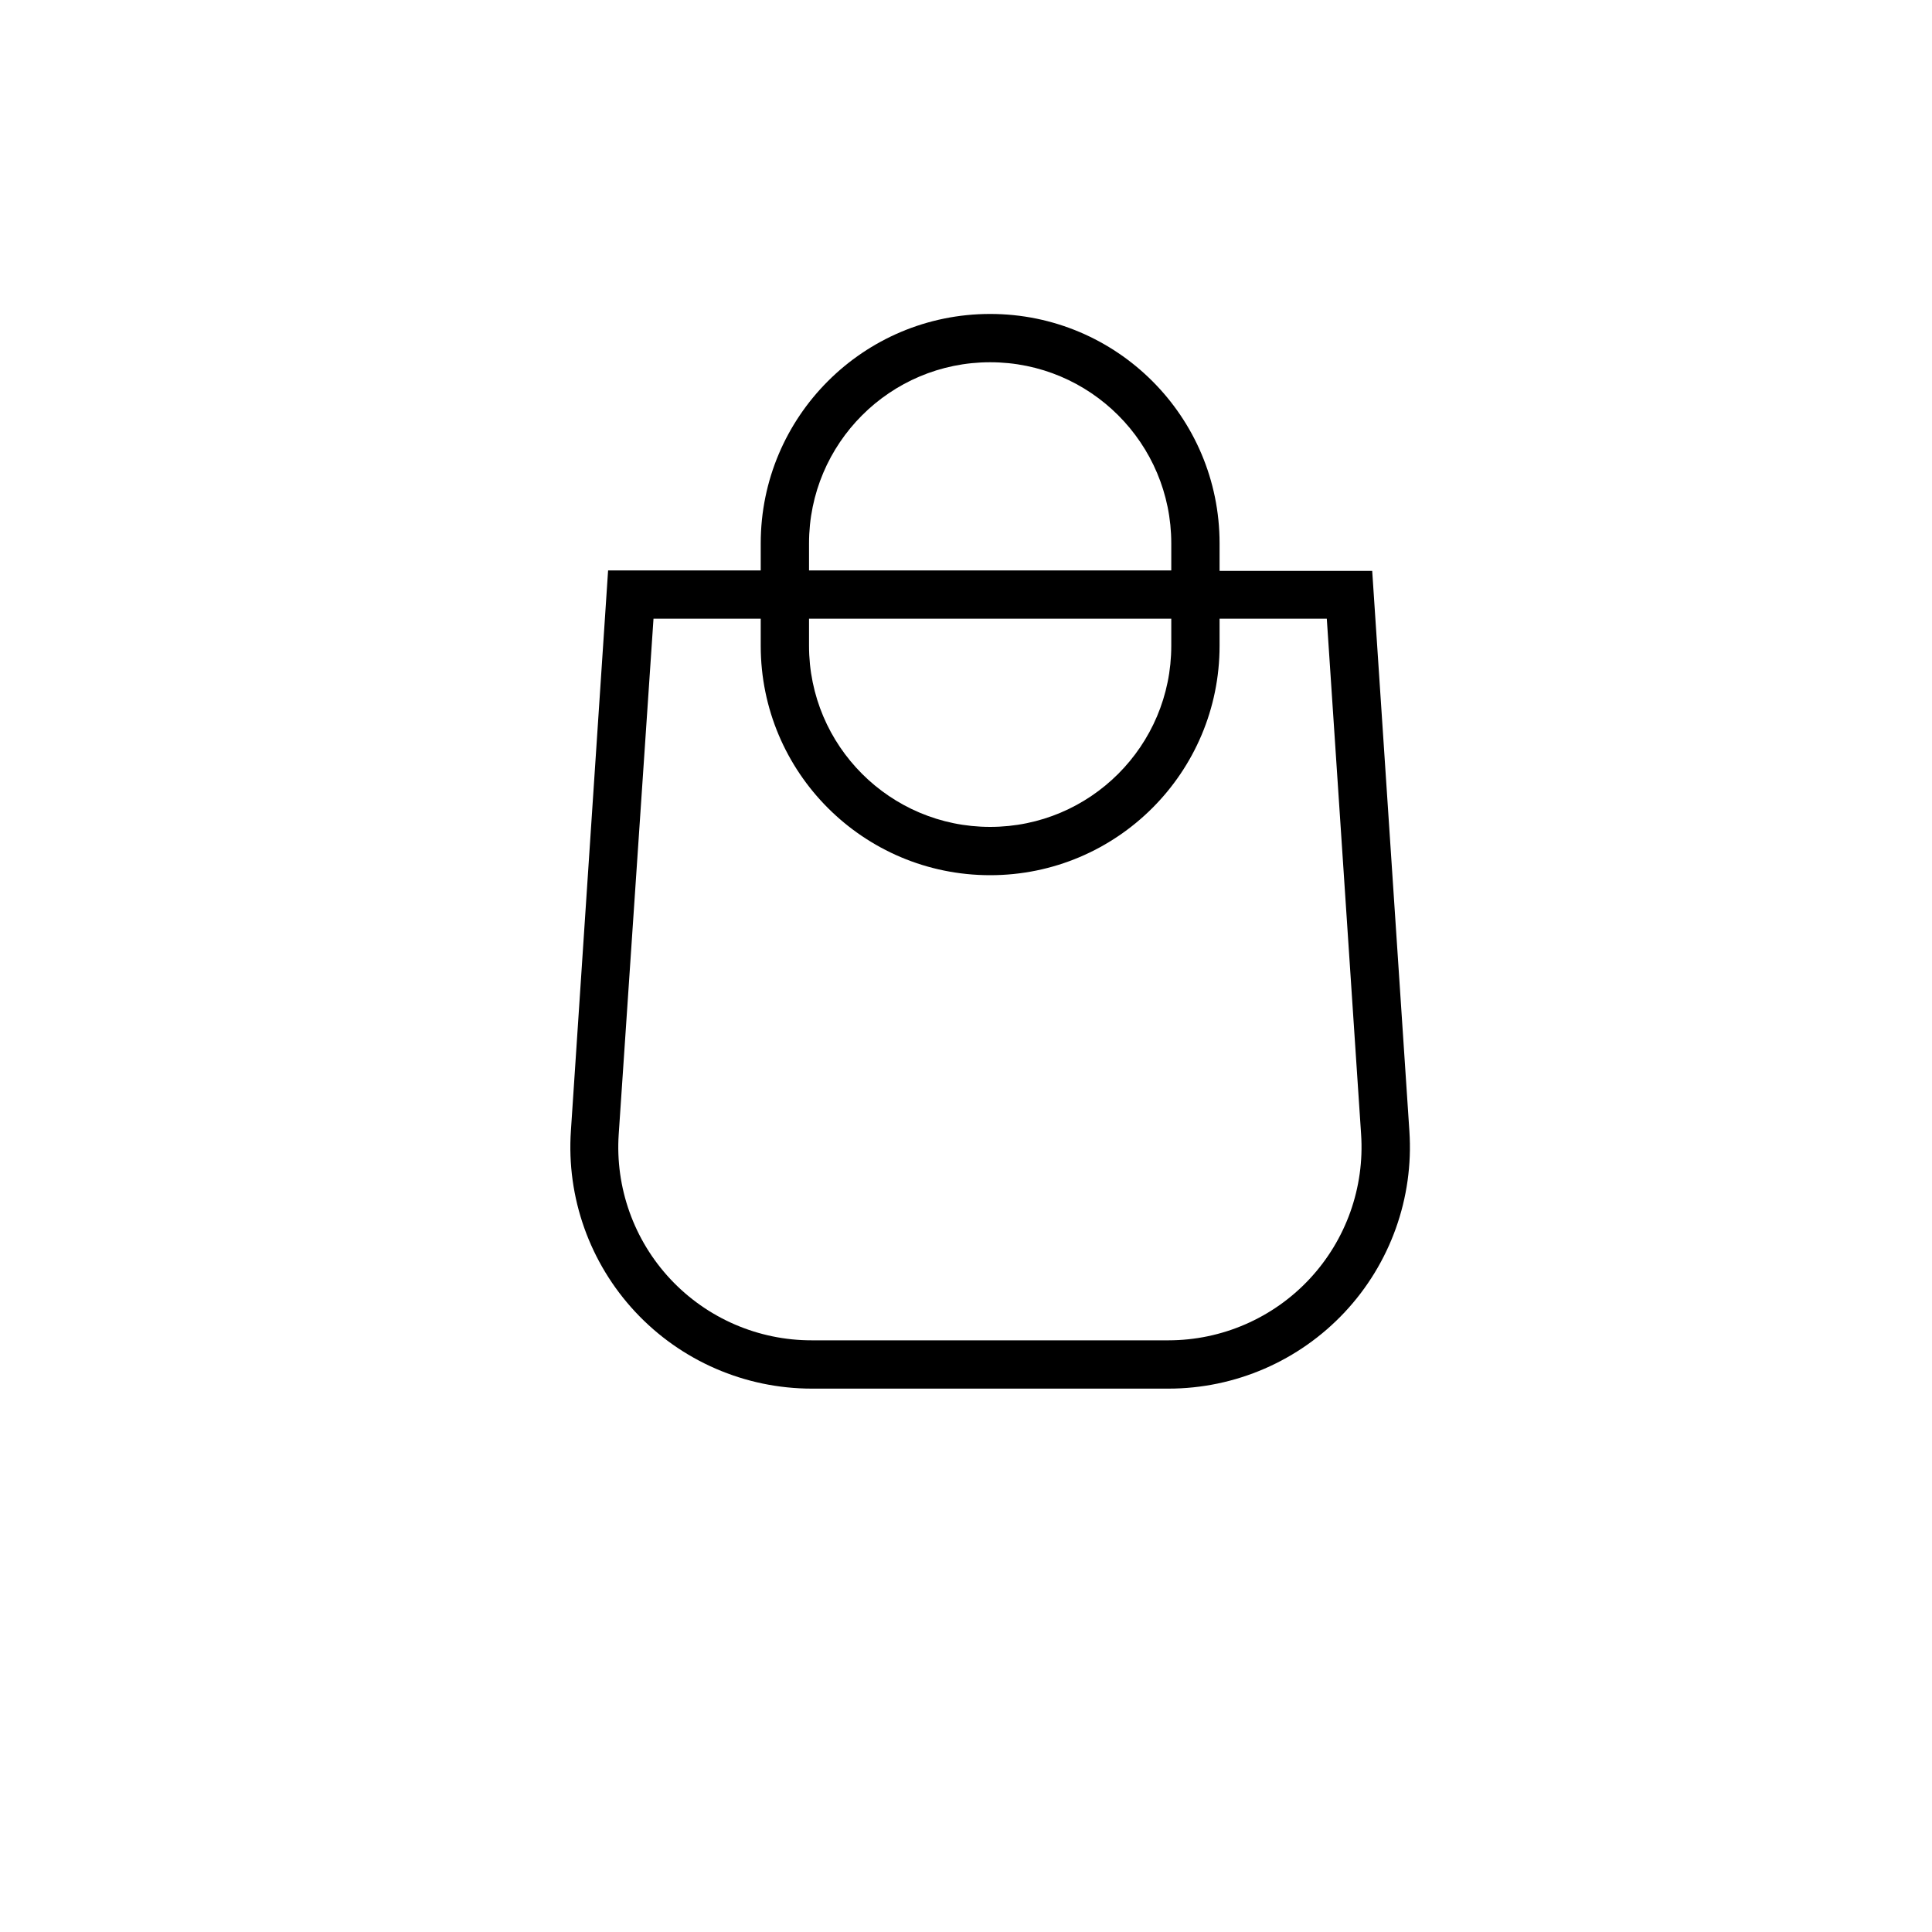
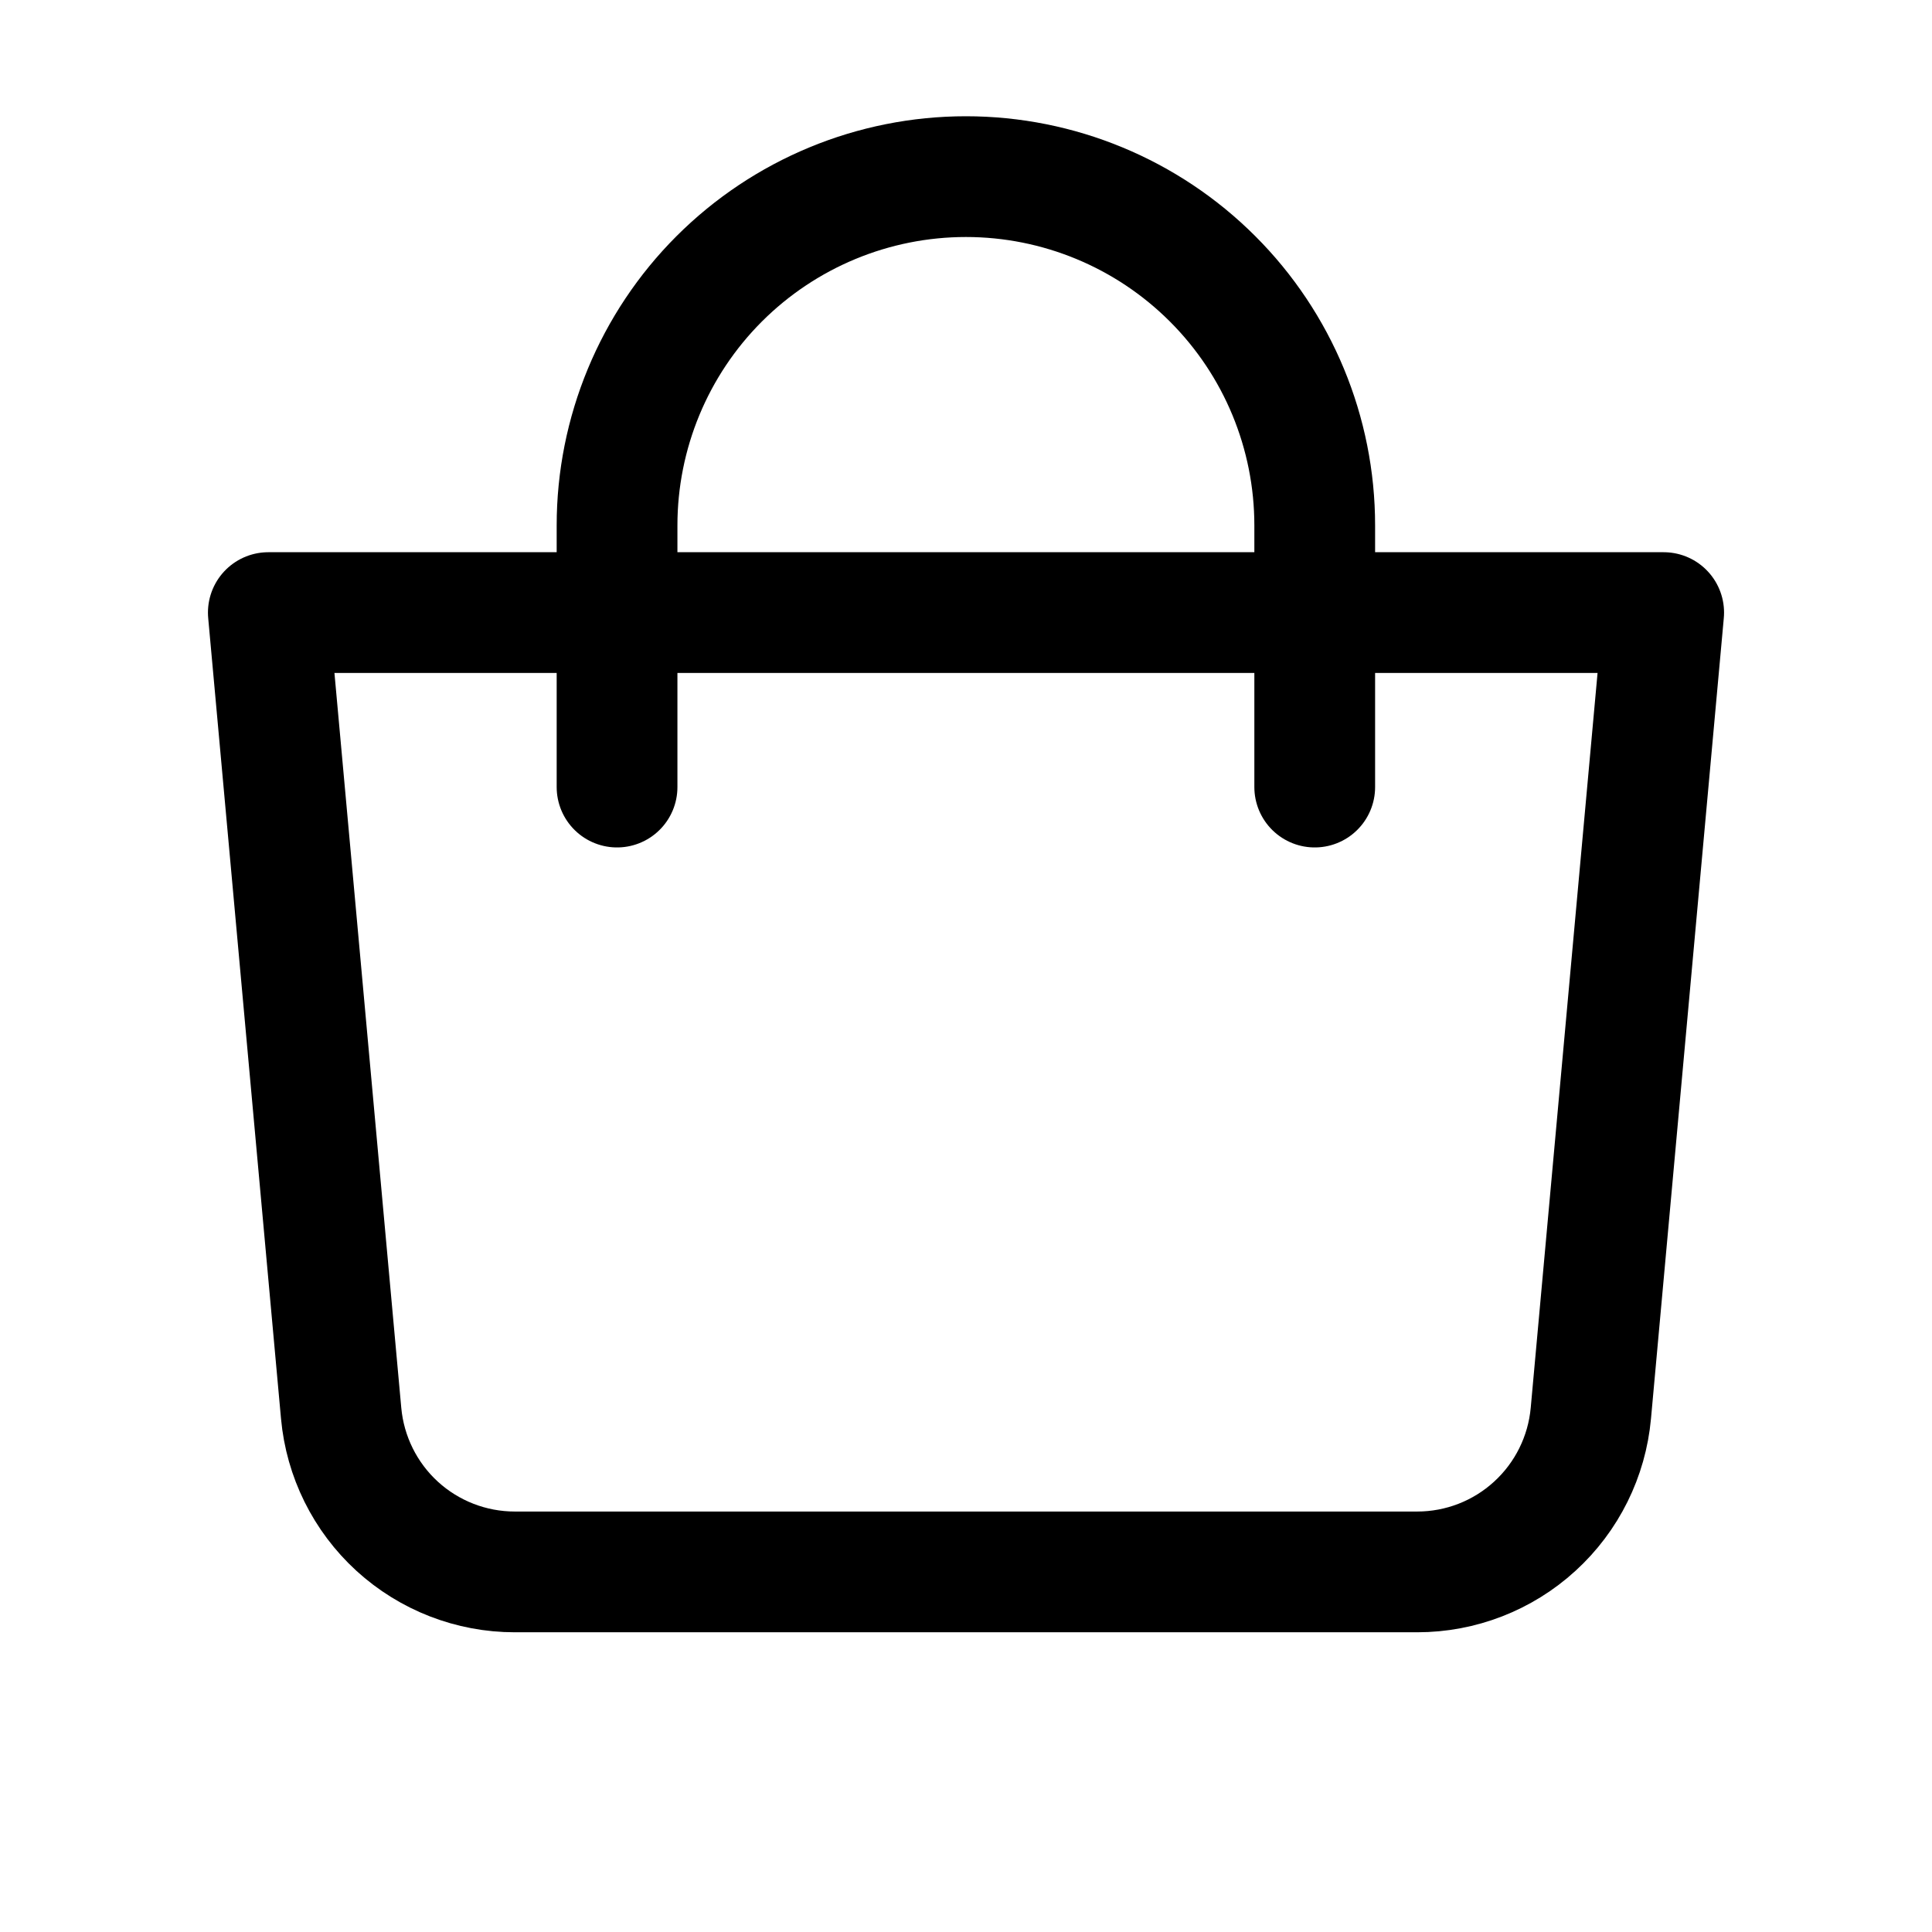
- <svg xmlns="http://www.w3.org/2000/svg" fill="none" class="icon icon-cart" viewBox="0 0 40 40">
-   <path fill="currentColor" fill-rule="evenodd" d="M20.5 6.5a4.75 4.75 0 0 0-4.75 4.75v.56h-3.16l-.77 11.6a5 5 0 0 0 4.99 5.34h7.38a5 5 0 0 0 4.99-5.33l-.77-11.6h-3.16v-.57A4.75 4.75 0 0 0 20.5 6.5m3.75 5.31v-.56a3.75 3.75 0 1 0-7.5 0v.56zm-7.5 1h7.5v.56a3.75 3.75 0 1 1-7.5 0zm-1 0v.56a4.75 4.75 0 1 0 9.5 0v-.56h2.22l.71 10.67a4 4 0 0 1-3.99 4.27h-7.38a4 4 0 0 1-4-4.27l.72-10.67z" />
+ <svg xmlns="http://www.w3.org/2000/svg" width="26" height="26" viewBox="0 0 26 26" fill="none" class="icon icon-cart">
+   <path fill="none" d="M22.389 8.244H3.611L4.591 19.019C4.644 19.602 4.913 20.145 5.345 20.54C5.778 20.935 6.342 21.154 6.928 21.154H19.072C19.658 21.154 20.222 20.935 20.654 20.54C21.087 20.145 21.356 19.602 21.409 19.019L22.389 8.244Z" stroke="currentColor" stroke-width="1.625" stroke-linejoin="round" />
+   <path fill="none" d="M17.693 10.592V7.071C17.693 5.826 17.199 4.632 16.318 3.752C15.438 2.872 14.244 2.377 12.999 2.377C11.754 2.377 10.56 2.872 9.679 3.752C8.799 4.632 8.304 5.826 8.304 7.071V10.592" stroke="currentColor" stroke-width="1.625" stroke-linecap="round" />
</svg>
